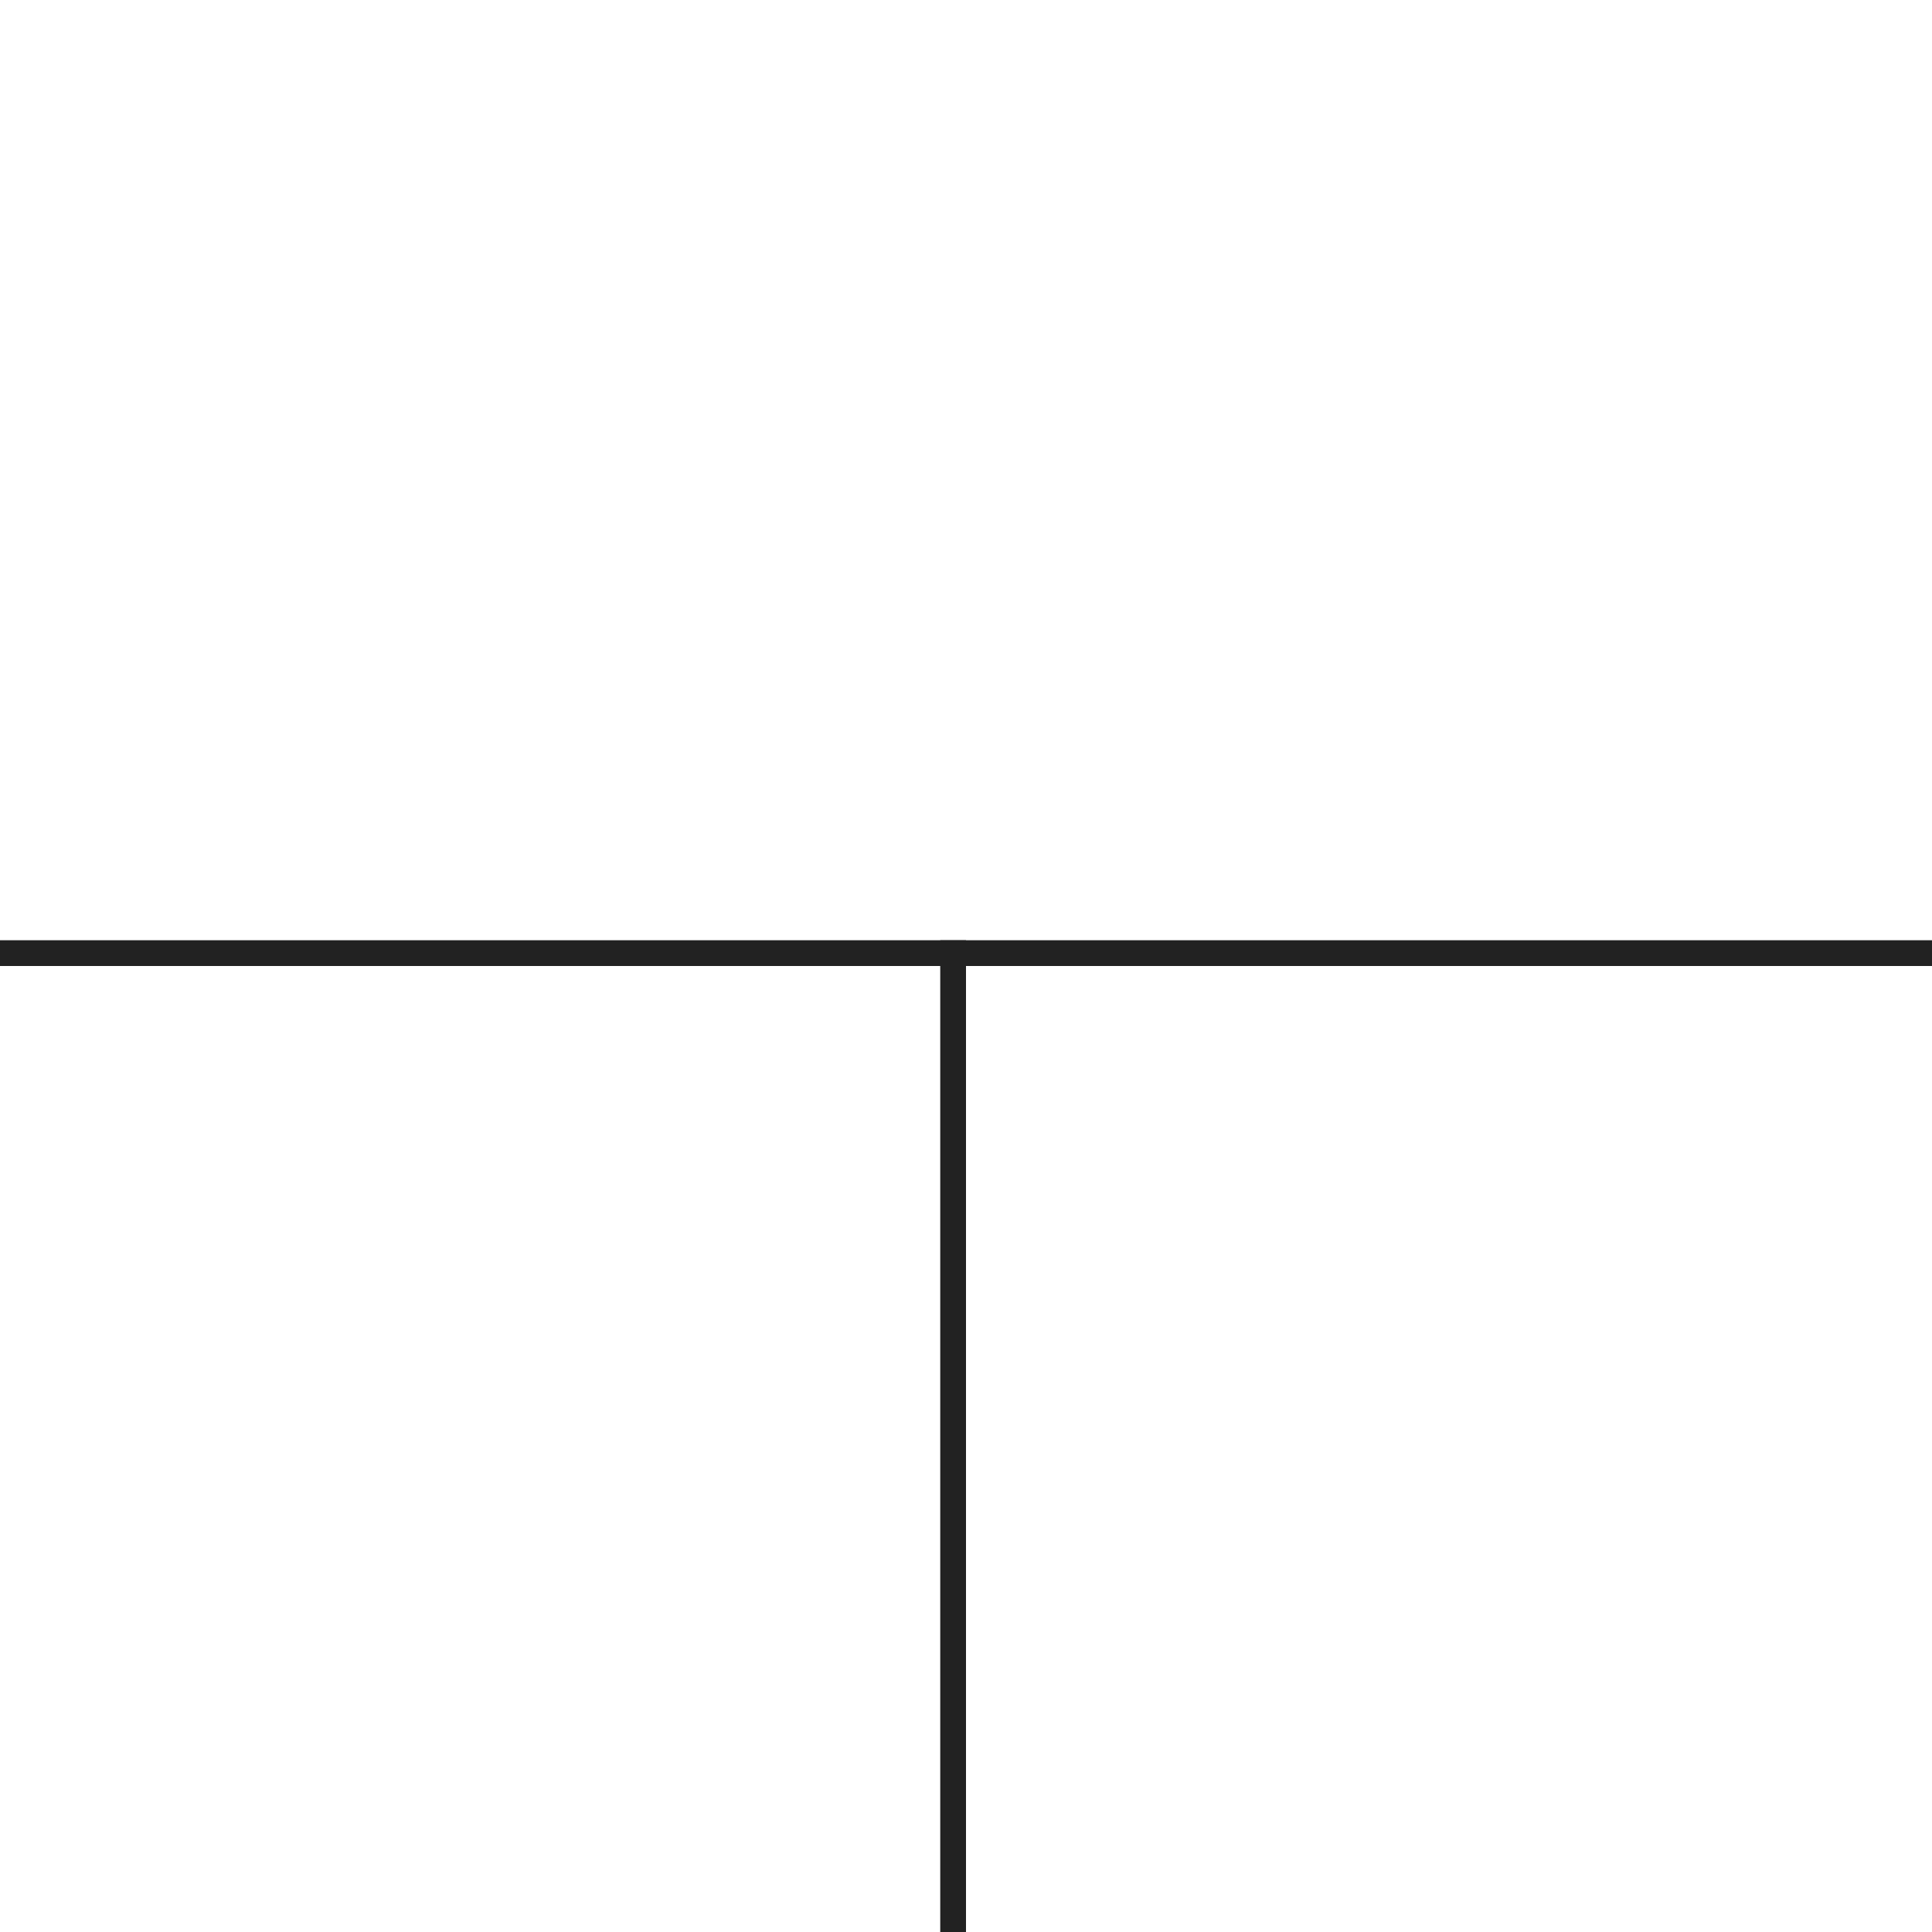
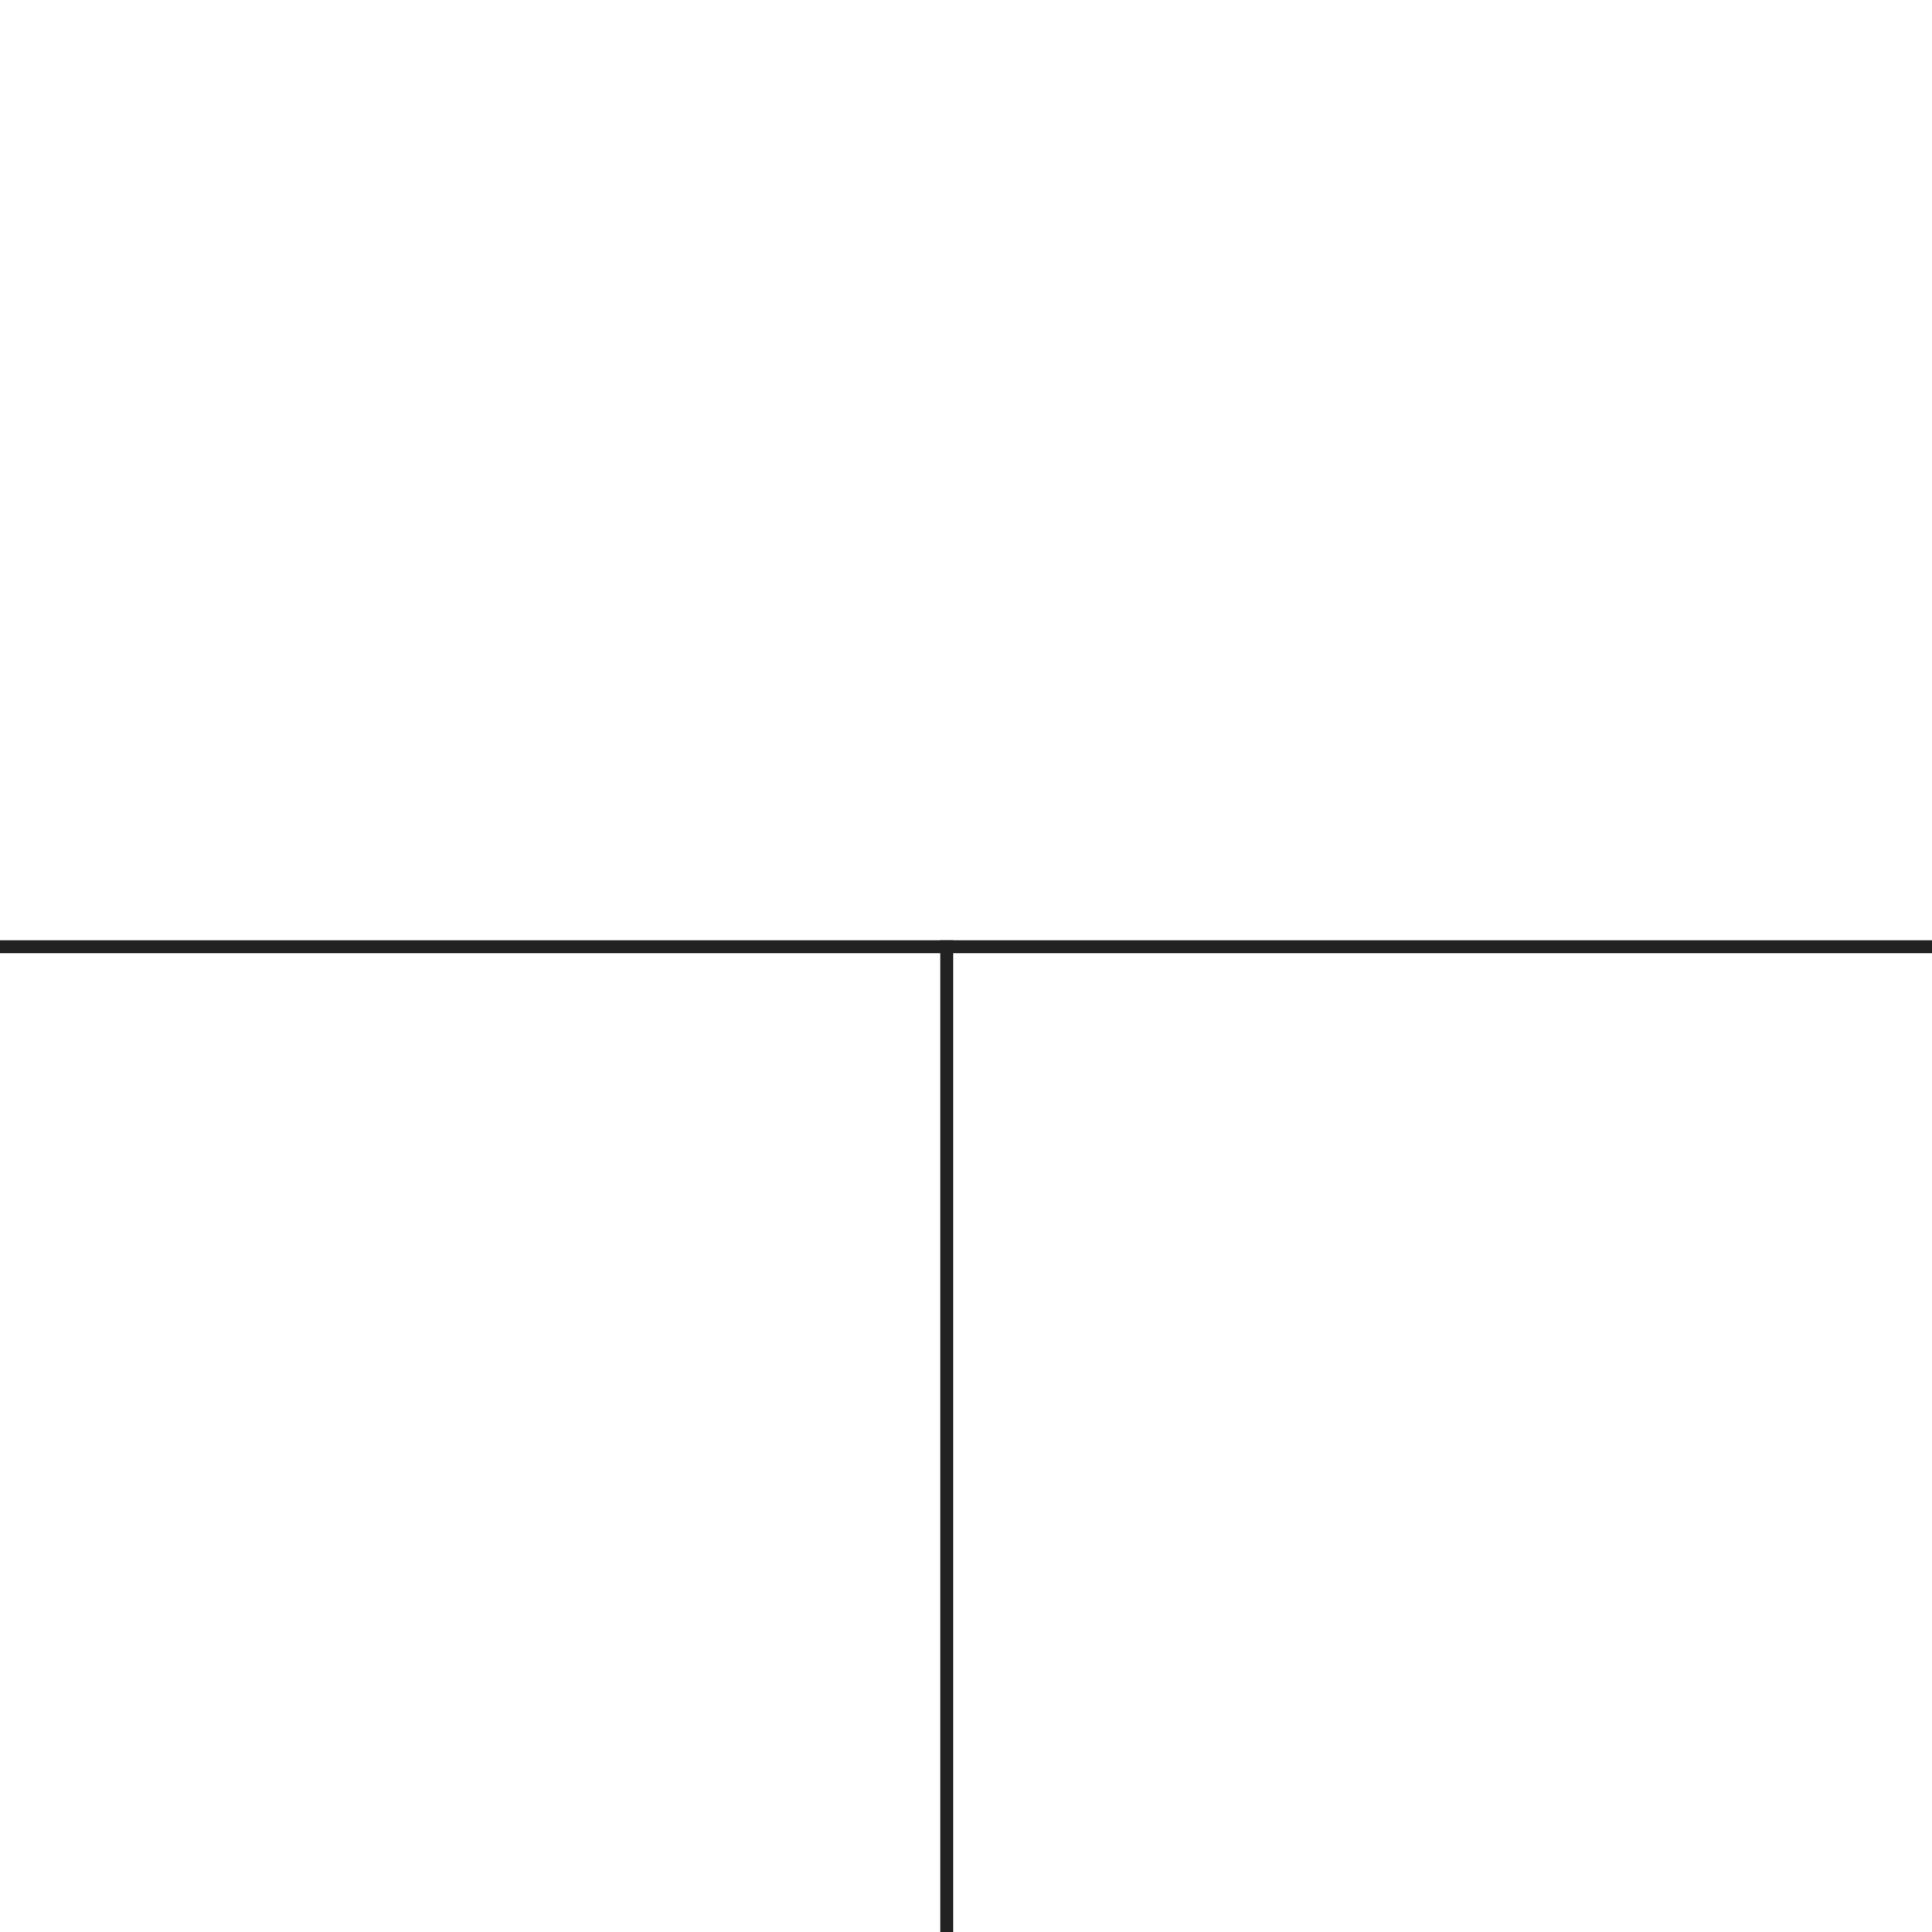
<svg xmlns="http://www.w3.org/2000/svg" width="150" height="150">
-   <rect x="0" y="74" width="150" height="2" fill="none" />
-   <rect x="74" y="73" width="2" height="77" fill="none" />
-   <rect x="0" y="73" width="150" height="2" fill="#222" />
-   <rect x="73" y="73" width="2" height="77" fill="#222" />
+   <rect x="0" y="74" width="150" height="1" fill="none" />
+   <rect x="74" y="73" width="1" height="77" fill="none" />
+   <rect x="0" y="73" width="150" height="1" fill="#222" />
+   <rect x="73" y="73" width="1" height="77" fill="#222" />
</svg>
